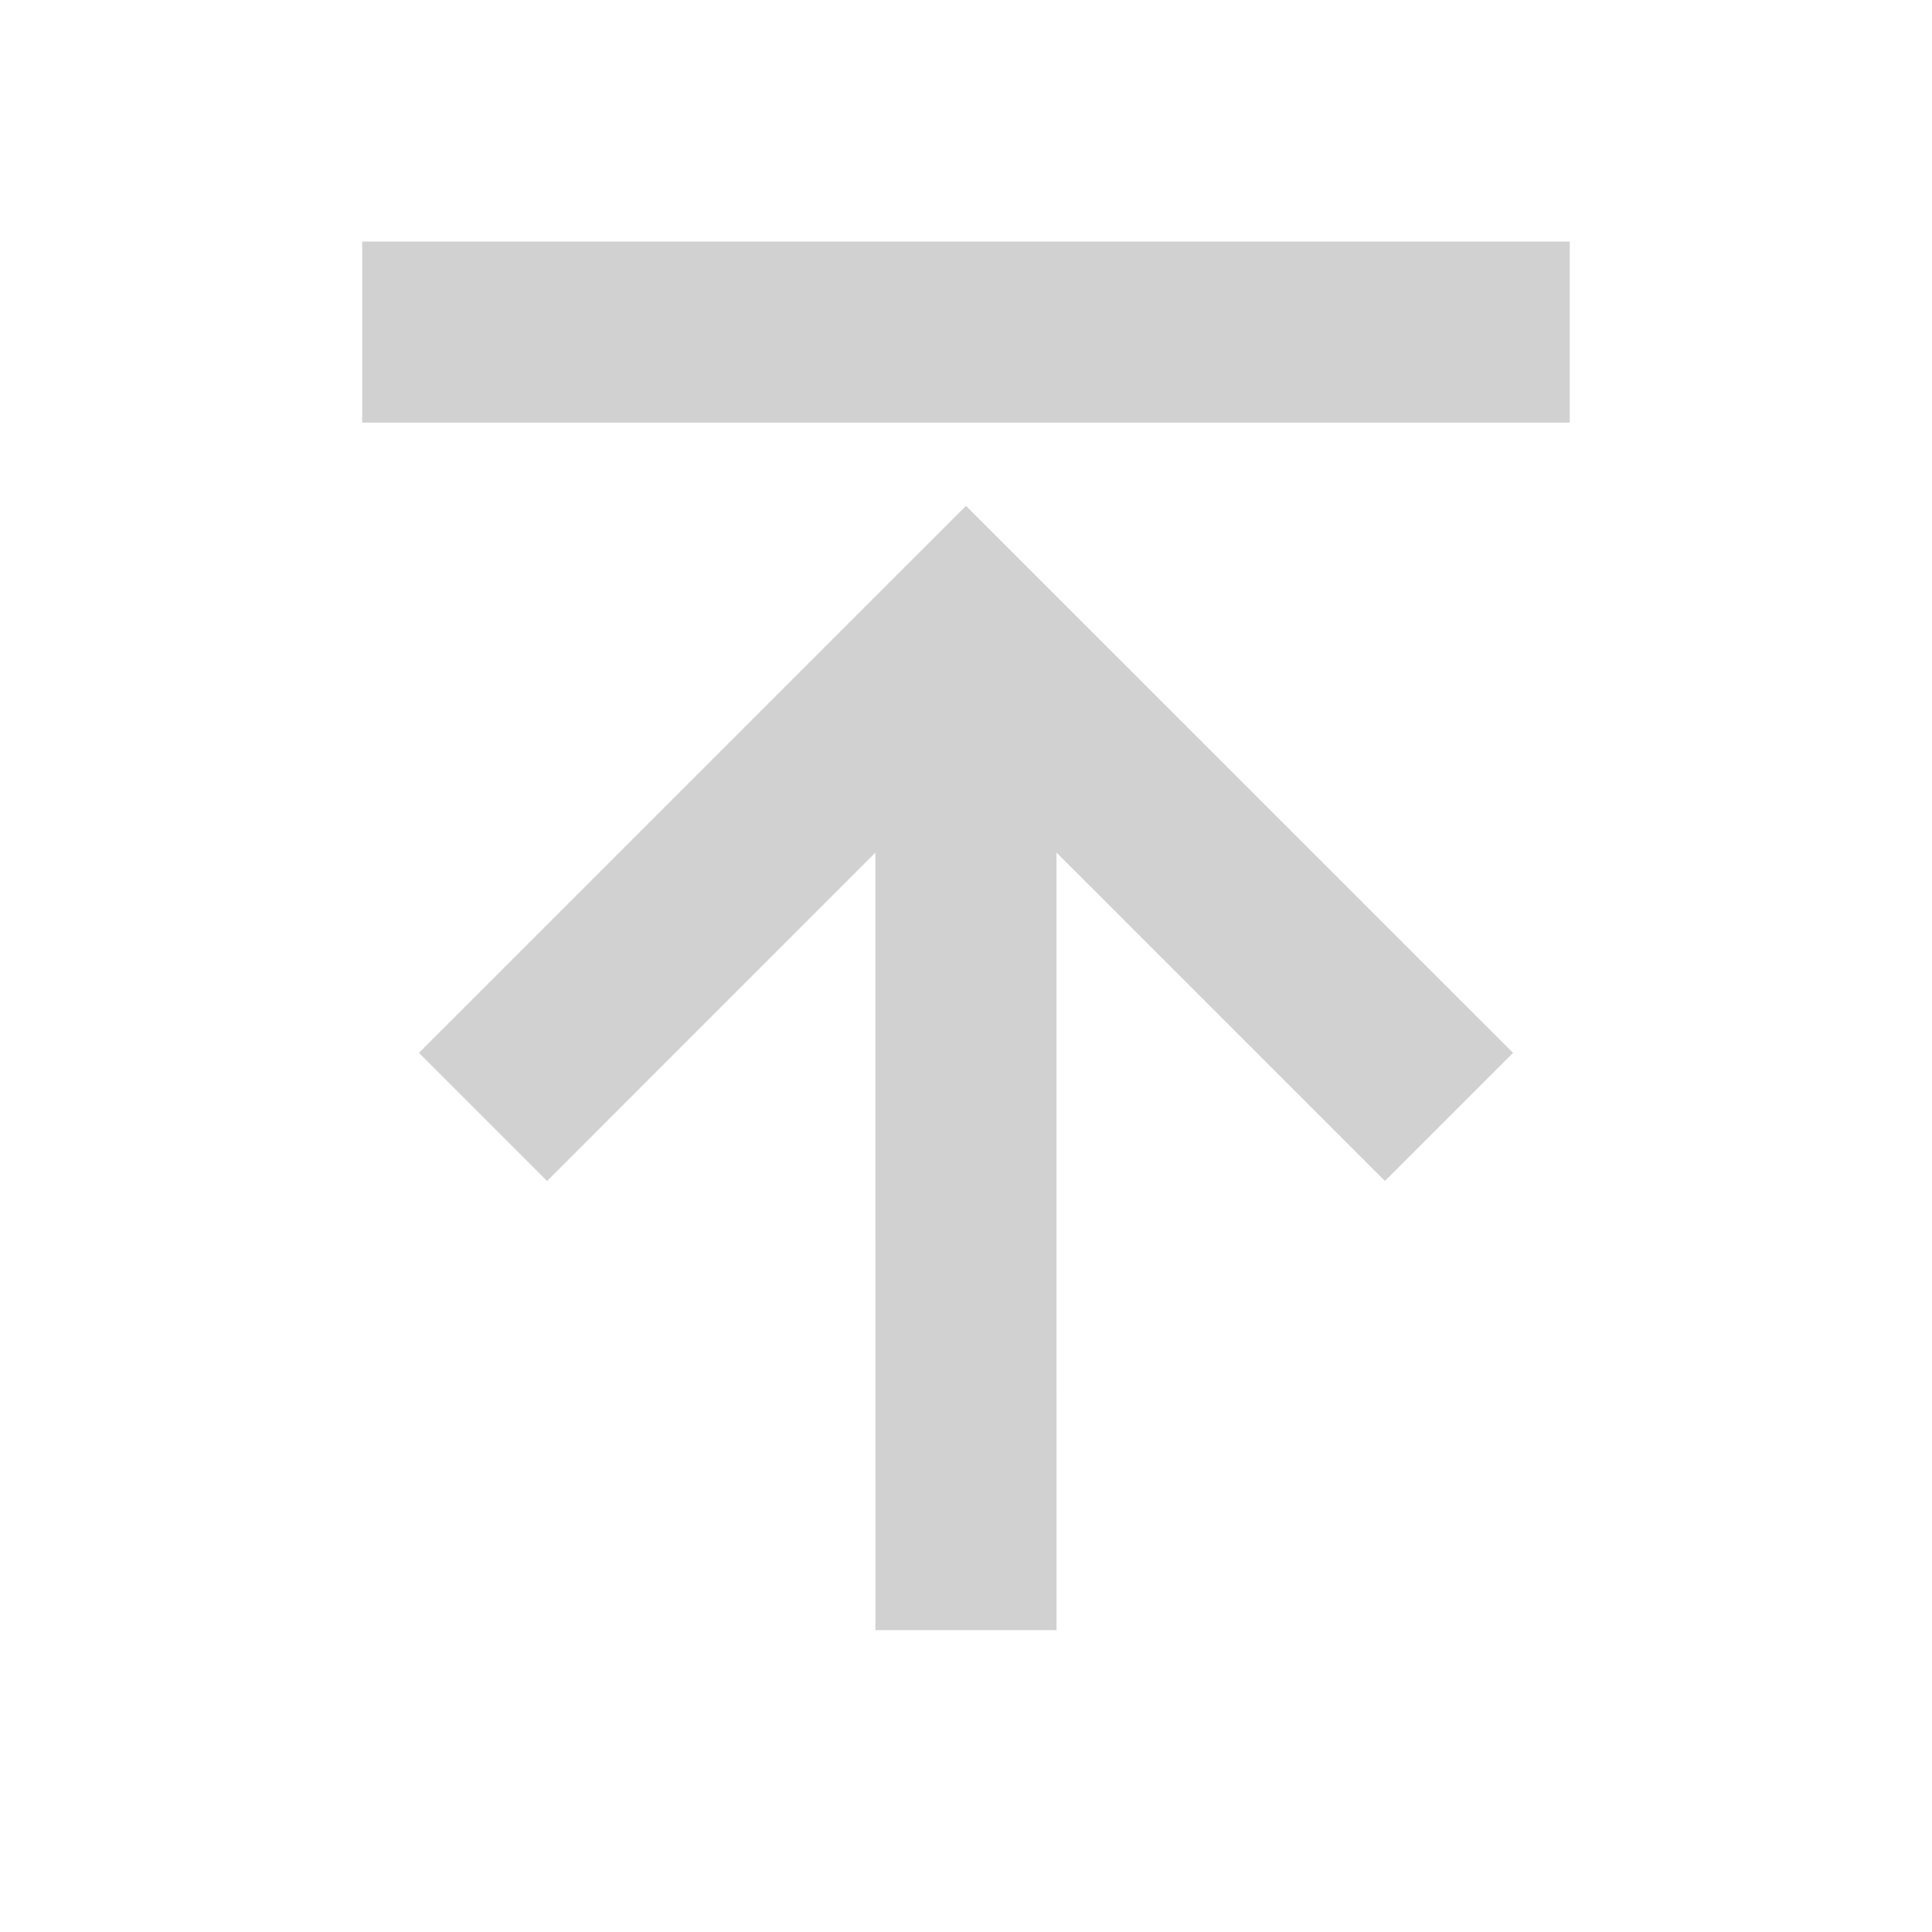
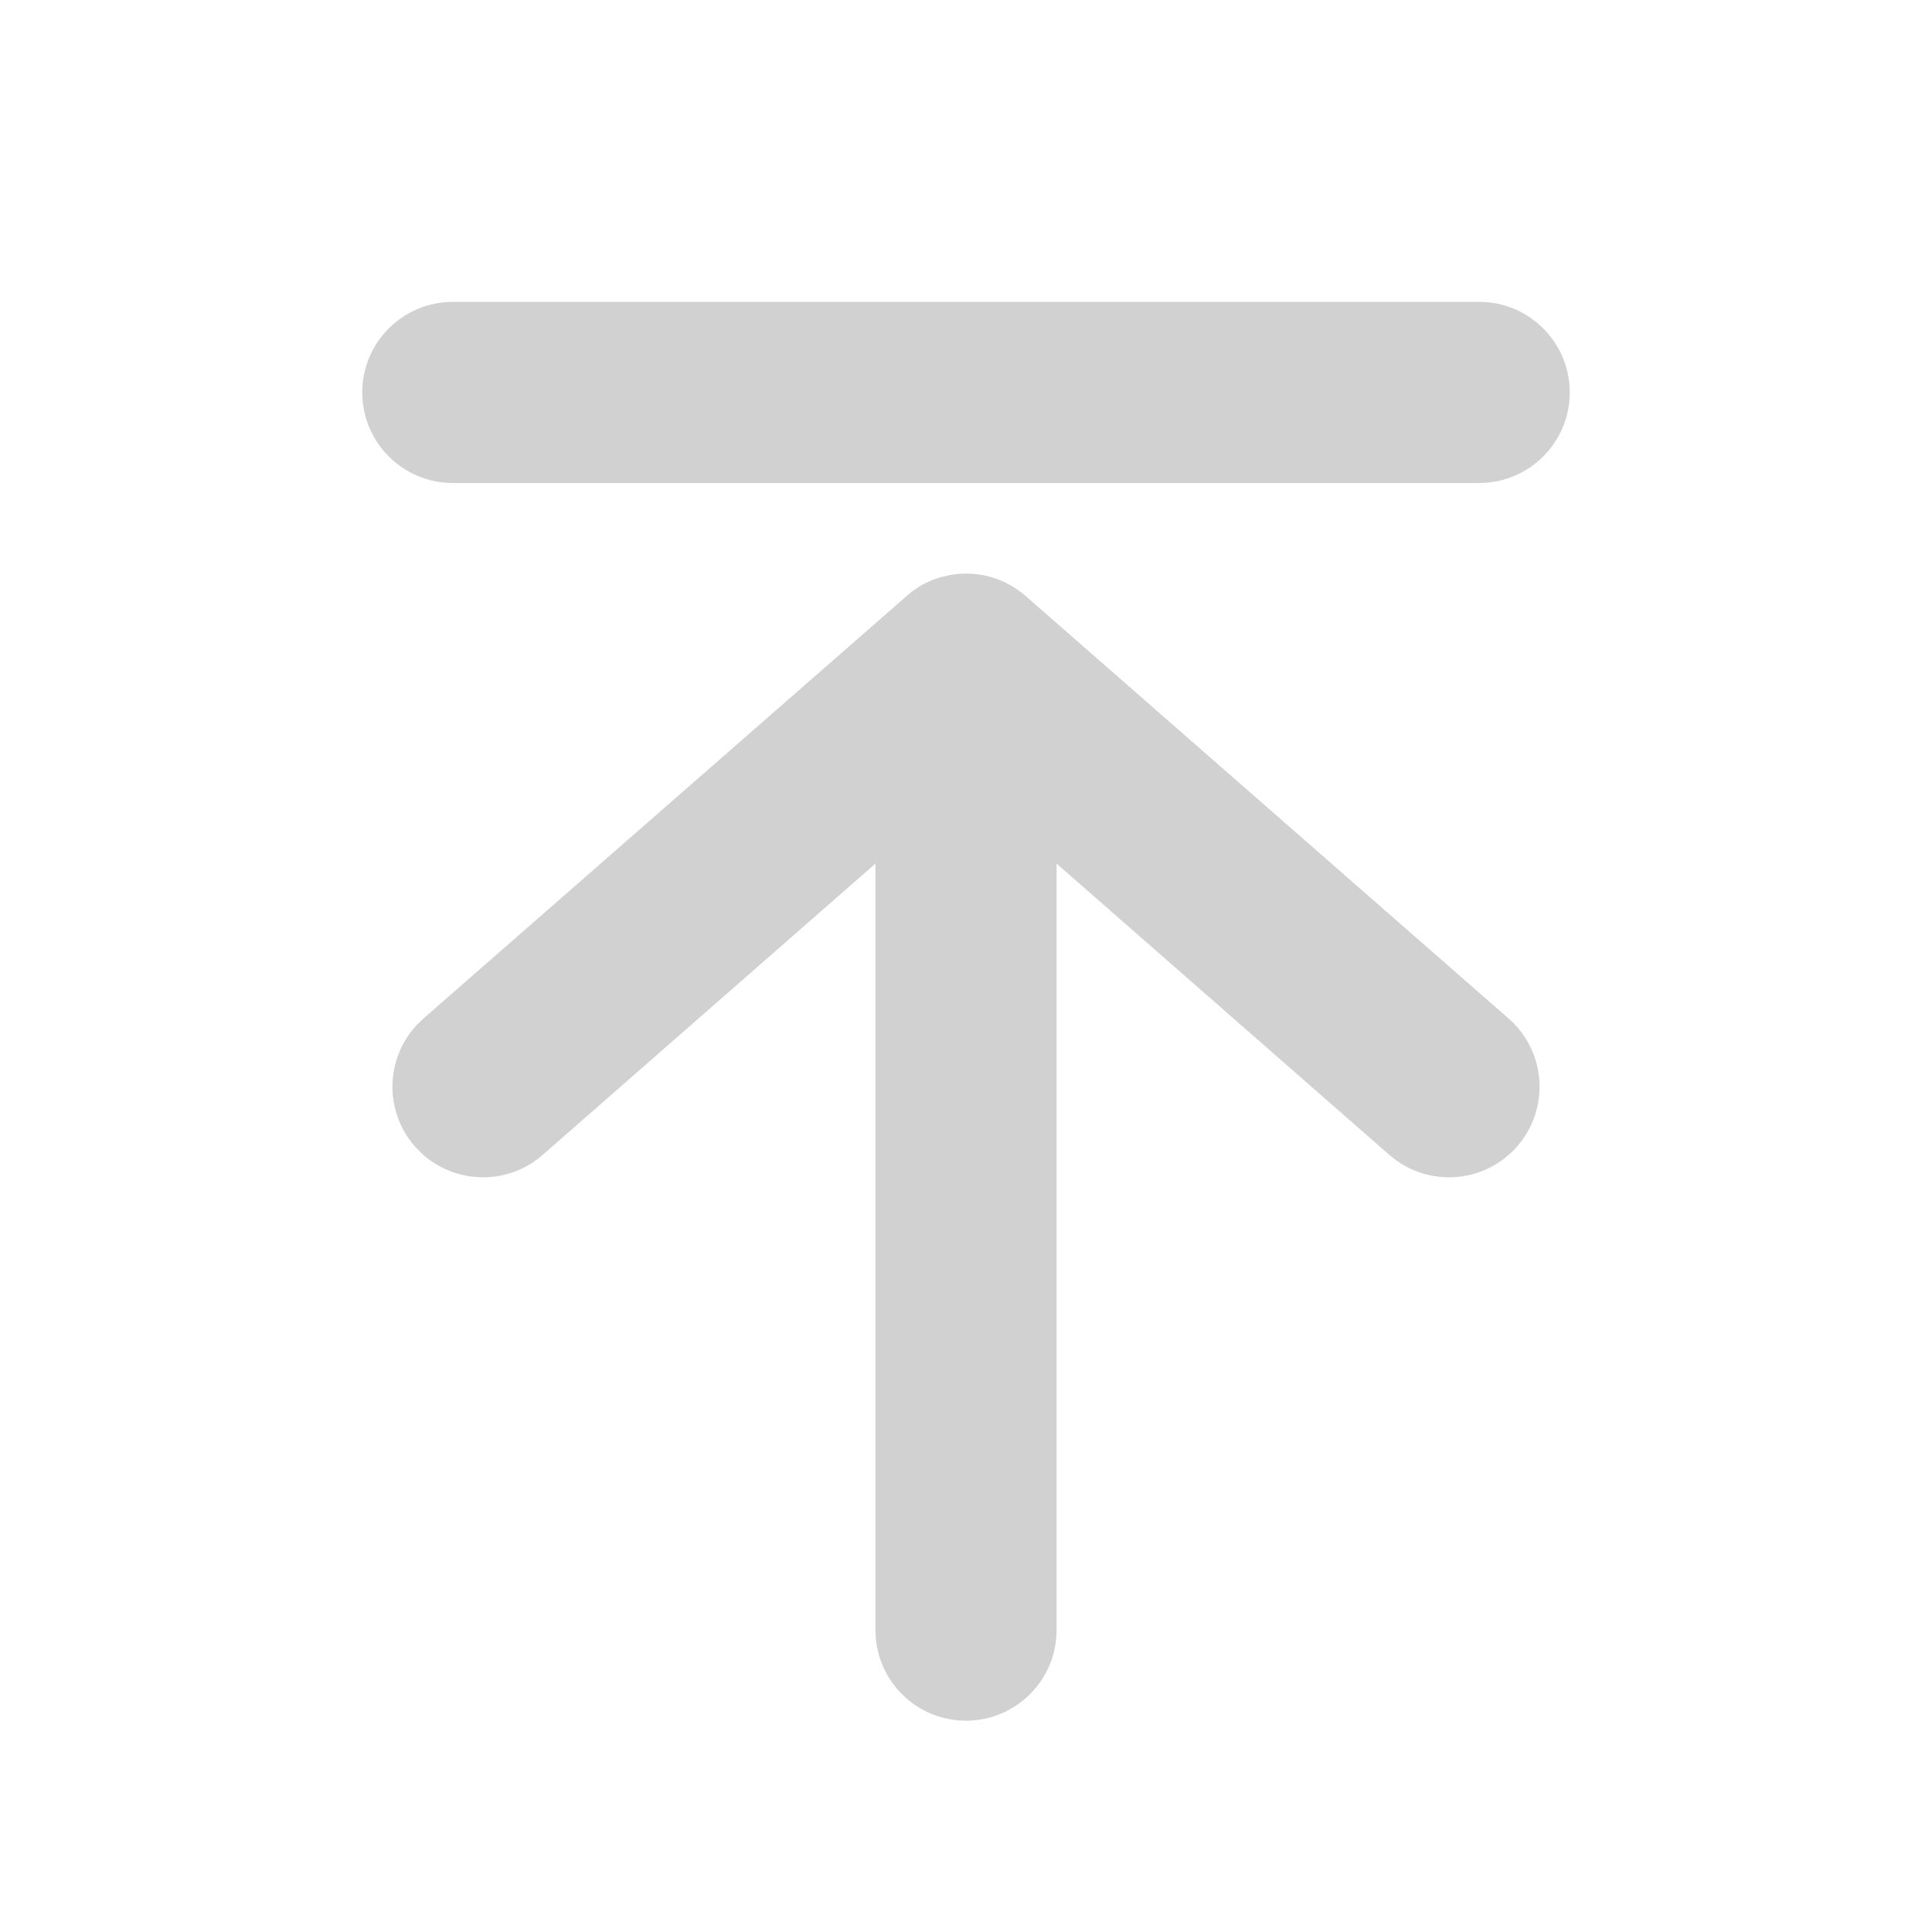
- <svg xmlns="http://www.w3.org/2000/svg" width="32px" height="32px" viewBox="0 0 32 32" version="1.1">
-   <g id="icon/32px/top" stroke="none" stroke-width="1" fill="none" fill-rule="evenodd">
-     <path d="M16,8.379 L25.061,17.439 L22.939,19.561 L17.499,14.121 L17.5,27 L14.5,27 L14.499,14.121 L9.061,19.561 L6.939,17.439 L16,8.379 Z M26,4 L26,7 L6,7 L6,4 L26,4 Z" id="形状结合" fill="#D1D1D1" />
-   </g>
+ <svg xmlns="http://www.w3.org/2000/svg" width="32" height="32" viewBox="0 0 32 32">
+   <path fill="#D1D1D1" fill-rule="evenodd" d="M15.749,9.521 L15.891,9.504 L15.891,9.504 L16,9.5 L16.09,9.503 L16.09,9.503 L16.215,9.515 L16.215,9.515 L16.324,9.535 L16.324,9.535 L16.418,9.559 L16.418,9.559 L16.552,9.605 L16.552,9.605 L16.646,9.646 L16.646,9.646 L16.773,9.714 L16.773,9.714 L16.871,9.779 L16.871,9.779 L16.962,9.849 L16.962,9.849 L24.988,16.871 C25.611,17.417 25.674,18.364 25.129,18.988 C24.617,19.572 23.753,19.664 23.133,19.224 L23.012,19.129 L17.5,14.304 L17.5,27 C17.5,27.828 16.828,28.5 16,28.5 C15.22,28.5 14.58,27.905 14.507,27.144 L14.5,27 L14.5,14.304 L8.988,19.129 C8.403,19.64 7.534,19.617 6.978,19.098 L6.871,18.988 C6.36,18.403 6.383,17.534 6.902,16.978 L7.012,16.871 L15.091,9.807 L15.091,9.807 L15.227,9.714 L15.227,9.714 L15.319,9.663 L15.319,9.663 L15.448,9.605 L15.448,9.605 L15.583,9.559 L15.583,9.559 L15.749,9.521 L15.749,9.521 Z M24.5,5 C25.328,5 26,5.672 26,6.5 C26,7.328 25.328,8 24.5,8 L7.5,8 C6.672,8 6,7.328 6,6.5 C6,5.672 6.672,5 7.5,5 L24.5,5 Z" />
</svg>
